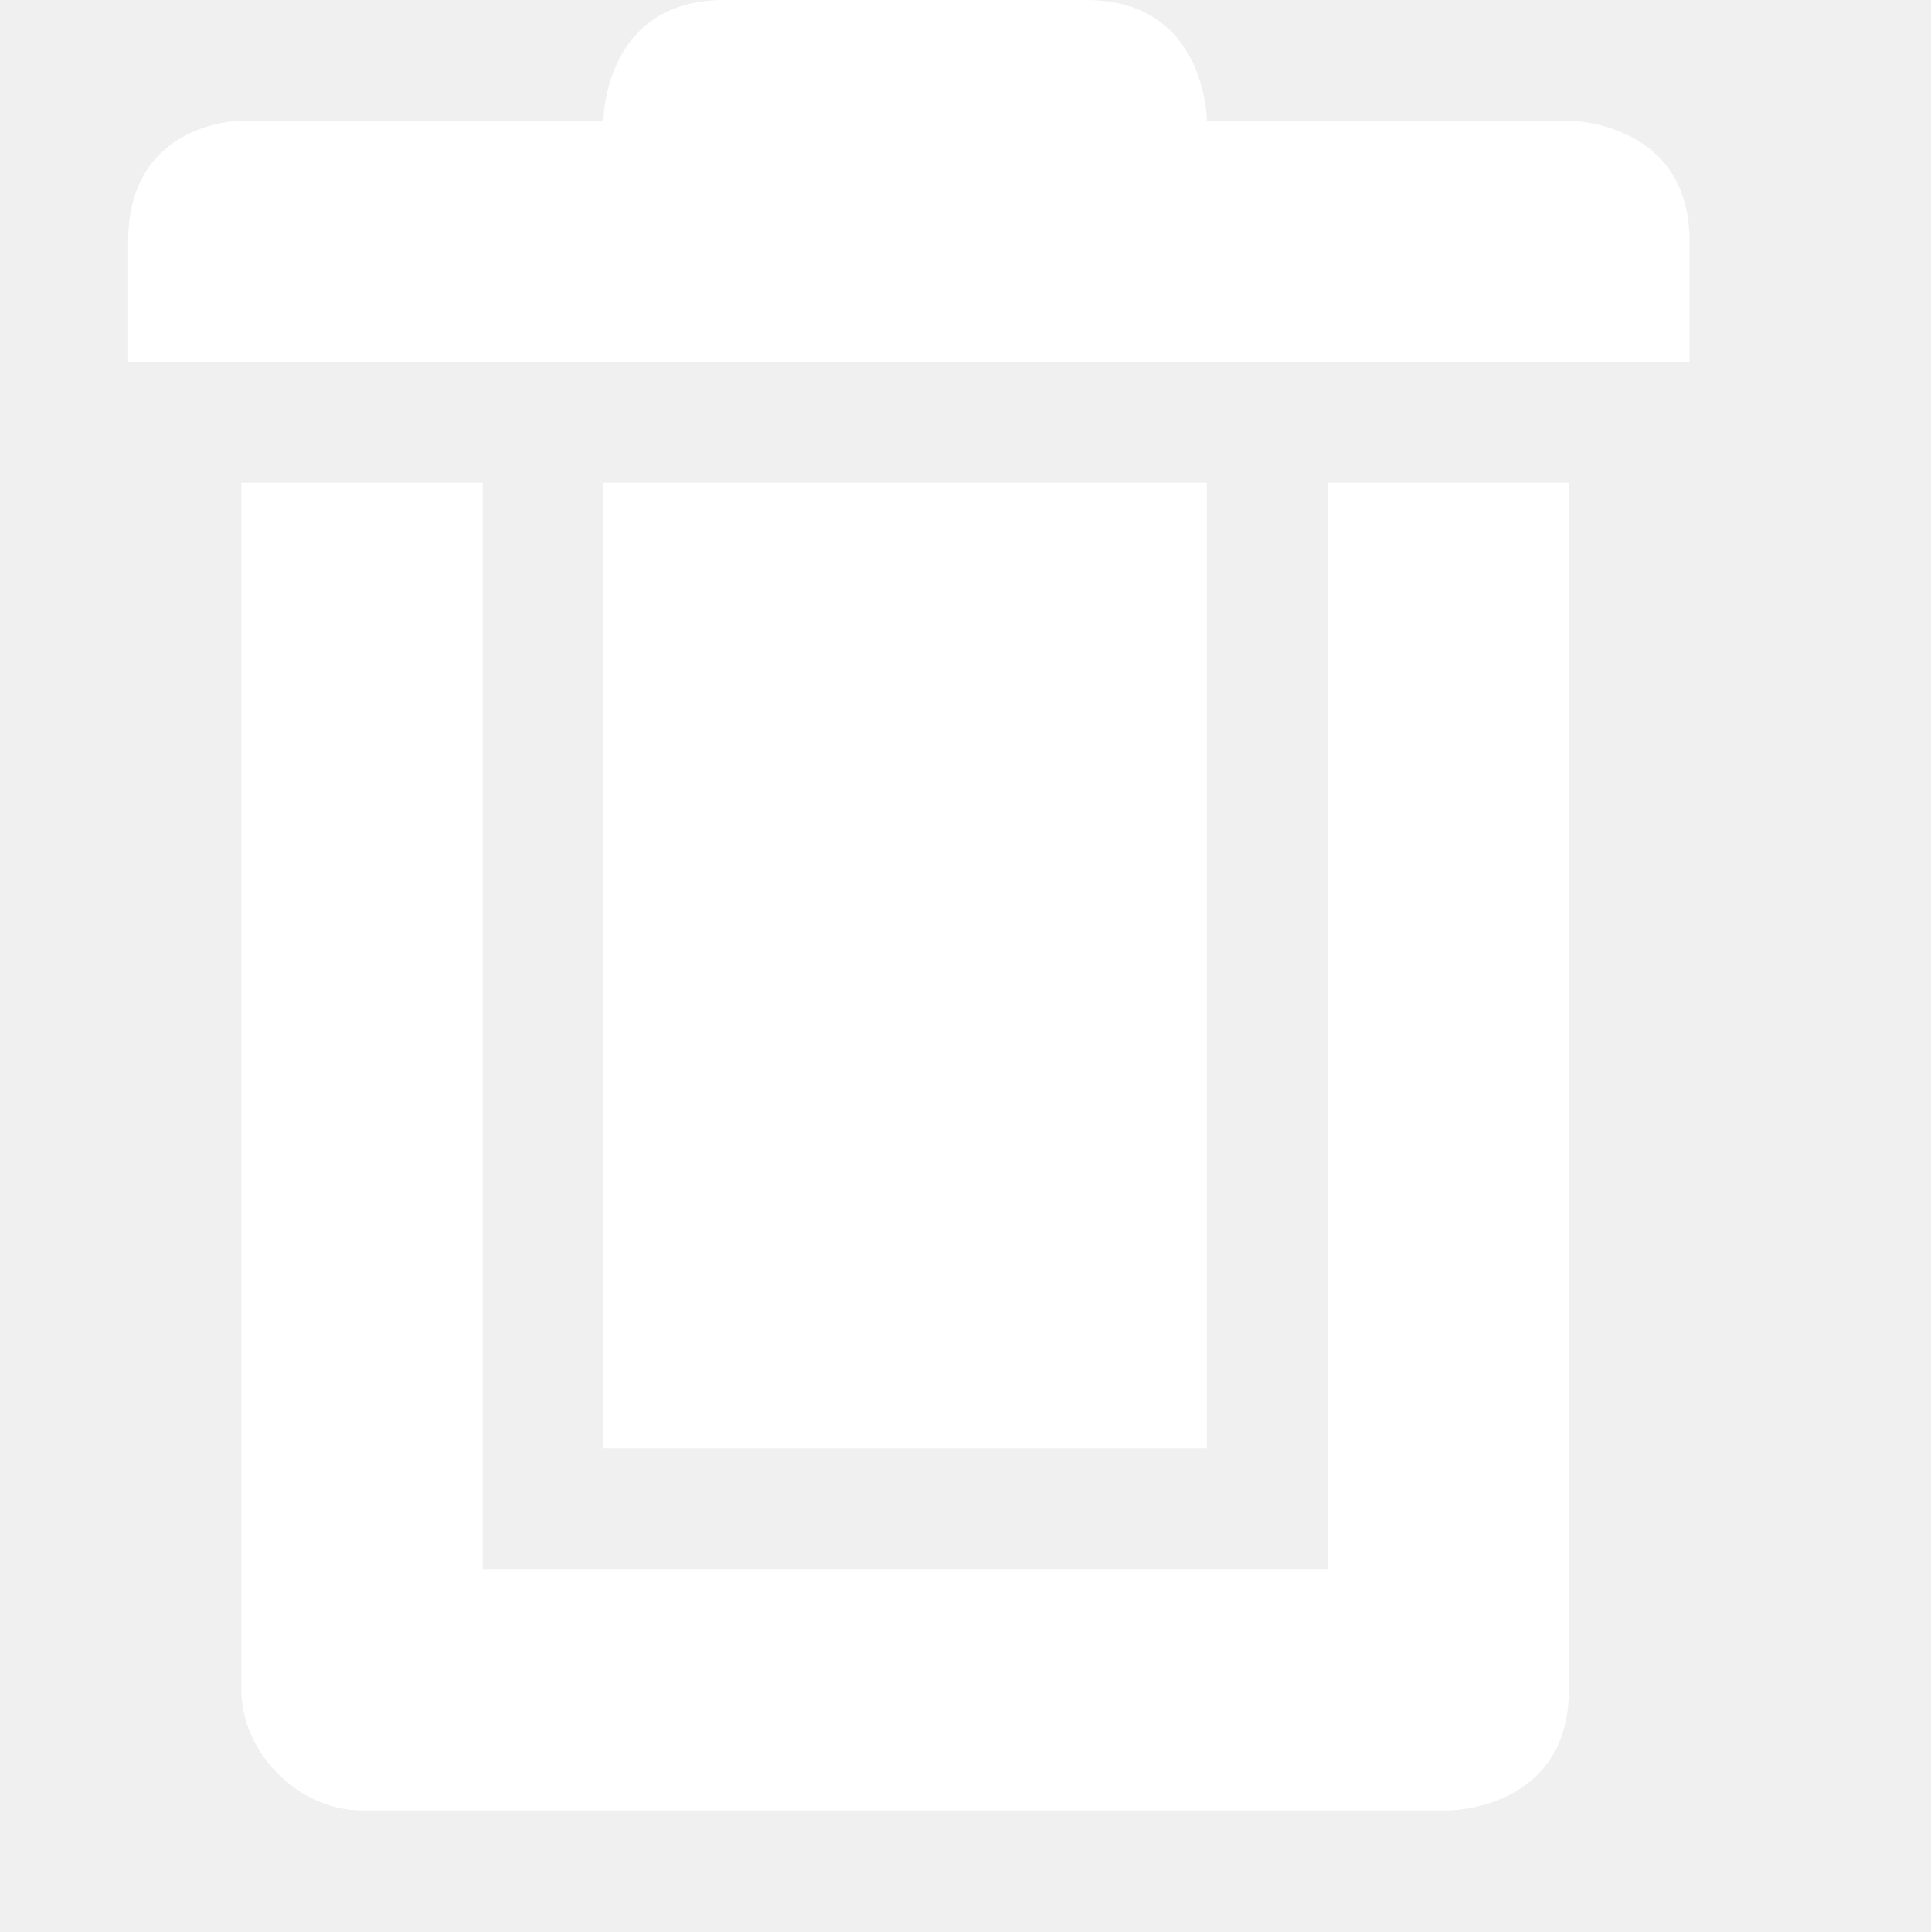
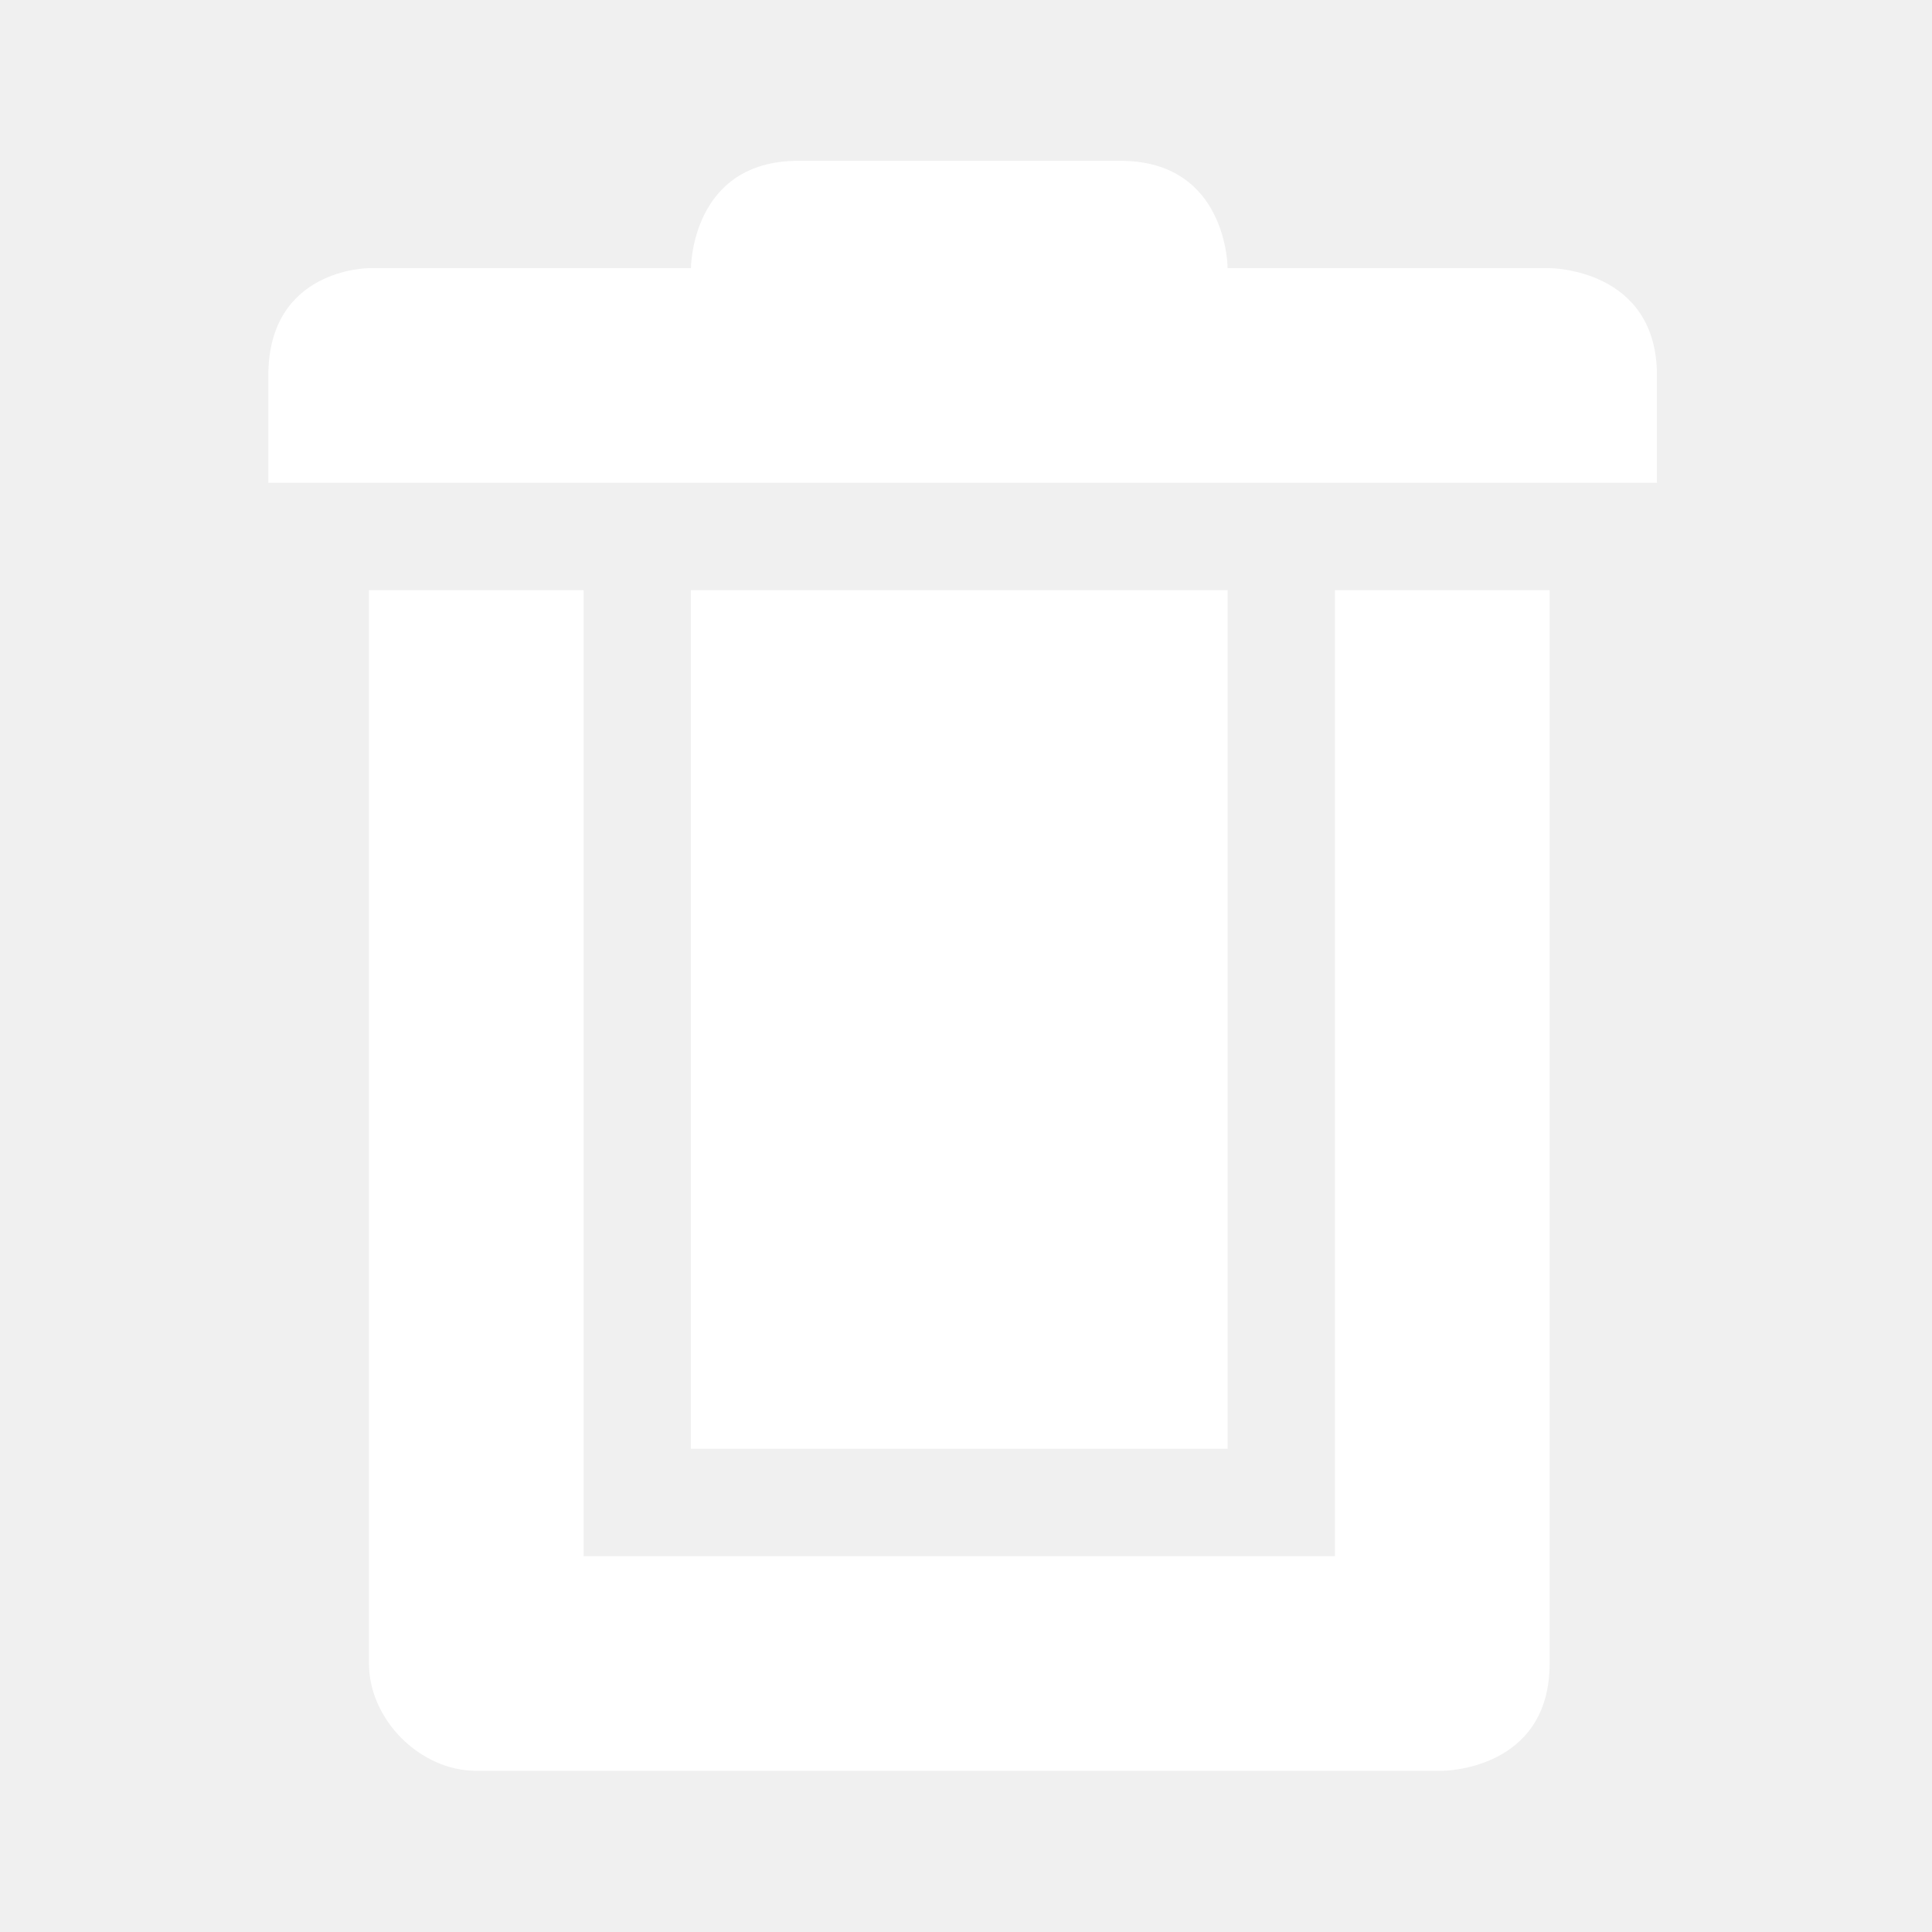
- <svg xmlns="http://www.w3.org/2000/svg" xmlns:ns1="http://www.openswatchbook.org/uri/2009/osb" height="16.007" id="svg7384" style="enable-background:new" version="1.1" width="16">
+ <svg xmlns="http://www.w3.org/2000/svg" xmlns:ns1="http://www.openswatchbook.org/uri/2009/osb" height="72" id="svg7384" style="enable-background:new" version="1.1" width="72">
  <defs id="defs7386">
    <linearGradient id="linearGradient5606" ns1:paint="solid">
      <stop id="stop5608" offset="0" style="stop-color:#000000;stop-opacity:1;" />
    </linearGradient>
    <filter color-interpolation-filters="sRGB" id="filter7554">
      <feBlend id="feBlend7556" in2="BackgroundImage" mode="darken" />
    </filter>
  </defs>
-   <g id="layer9" style="display:inline" transform="translate(-681.0002,364)" />
-   <g id="layer10" style="display:inline;filter:url(#filter7554)" transform="translate(-681.0002,364)" />
-   <g id="layer1" style="display:inline" transform="translate(-440,-253)">
-     <path d="m 442,257 0,10 c 5e-5,0.524 0.476,1 1,1 l 8,0 1,0 c 0,0 1,0 1,-1 l 0,-8 0,-2 -2,0 0,8 0,1 -0.969,0 -2.031,0 -0.969,0 -2.031,0 -1,0 0,-1 0,-8 z" id="path8523" style="font-size:medium;font-style:normal;font-variant:normal;font-weight:normal;font-stretch:normal;text-indent:0;text-align:start;text-decoration:none;line-height:normal;letter-spacing:normal;word-spacing:normal;text-transform:none;direction:ltr;block-progression:tb;writing-mode:lr-tb;text-anchor:start;baseline-shift:baseline;color:#000000;fill:#ffffff;fill-opacity:1;stroke:none;stroke-width:2;marker:none;visibility:visible;display:inline;overflow:visible;enable-background:accumulate;font-family:Sans;-inkscape-font-specification:Sans" />
-     <path d="m 441.062,255 0,1 12.938,0 0,-1 c 0,-1 -1,-1 -1,-1 l -3,0 c 0,0 0,-1 -1,-1 l -3,0 c -1,0 -1,1 -1,1 l -3,0 c 0,0 -0.938,0 -0.938,1 z" id="path8525" style="font-size:medium;font-style:normal;font-variant:normal;font-weight:normal;font-stretch:normal;text-indent:0;text-align:start;text-decoration:none;line-height:normal;letter-spacing:normal;word-spacing:normal;text-transform:none;direction:ltr;block-progression:tb;writing-mode:lr-tb;text-anchor:start;baseline-shift:baseline;color:#000000;fill:#ffffff;fill-opacity:1;stroke:none;stroke-width:2;marker:none;visibility:visible;display:inline;overflow:visible;enable-background:accumulate;font-family:Sans;-inkscape-font-specification:Sans" />
-     <path d="m 445,265 5,0 0,-8 -5,0 z" id="path6047" style="font-size:medium;font-style:normal;font-variant:normal;font-weight:normal;font-stretch:normal;text-indent:0;text-align:start;text-decoration:none;line-height:normal;letter-spacing:normal;word-spacing:normal;text-transform:none;direction:ltr;block-progression:tb;writing-mode:lr-tb;text-anchor:start;baseline-shift:baseline;color:#000000;fill:#ffffff;fill-opacity:1;stroke:none;stroke-width:2;marker:none;visibility:visible;display:inline;overflow:visible;enable-background:accumulate;font-family:Sans;-inkscape-font-specification:Sans" />
+   <g id="layer9" style="display:inline" transform="translate(-681.0002,419.993)" />
+   <g id="layer10" style="display:inline;filter:url(#filter7554)" transform="translate(-681.0002,419.993)" />
+   <g id="layer1" style="display:inline" transform="translate(-440,-197.007)">
+     <path style="font-size:medium;font-style:normal;font-variant:normal;font-weight:normal;font-stretch:normal;text-indent:0;text-align:start;text-decoration:none;line-height:normal;letter-spacing:normal;word-spacing:normal;text-transform:none;direction:ltr;block-progression:tb;writing-mode:lr-tb;text-anchor:start;baseline-shift:baseline;color:#000000;fill:#ffffff;fill-opacity:1;stroke:none;stroke-width:2;marker:none;visibility:visible;display:inline;overflow:visible;enable-background:accumulate;font-family:Sans;-inkscape-font-specification:Sans" d="m 469.75,203 c -4,0 -4,4 -4,4 l -12,0 c 0,0 -3.75,0 -3.75,4 l 0,4 51.75,0 0,-4 c 0,-4 -4,-4 -4,-4 l -12,0 c 0,0 0,-4 -4,-4 l -12,0 z m -16,16 0,40 c 2e-4,2.094 1.906,4 4,4 l 32,0 4,0 c 0,0 4,0 4,-4 l 0,-32 0,-8 -8,0 0,32 0,4 -3.875,0 -8.125,0 -3.875,0 -8.125,0 -4,0 0,-4 0,-32 -8,0 z m 12,0 0,32 20,0 0,-32 -20,0 z" id="path8523" />
  </g>
-   <g id="layer14" style="display:inline" transform="translate(-681.0002,364)" />
-   <g id="layer15" style="display:inline" transform="translate(-681.0002,364)" />
-   <g id="g71291" style="display:inline" transform="translate(-681.0002,364)" />
-   <g id="layer2" style="display:inline" transform="translate(-440,-103)" />
-   <g id="g6058" style="display:inline" transform="translate(-440,-103)" />
-   <g id="layer12" style="display:inline" transform="translate(-681.0002,364)" />
+   <g id="layer14" style="display:inline" transform="translate(-681.0002,419.993)" />
+   <g id="layer15" style="display:inline" transform="translate(-681.0002,419.993)" />
+   <g id="g71291" style="display:inline" transform="translate(-681.0002,419.993)" />
+   <g id="layer2" style="display:inline" transform="translate(-440,-47.007)" />
+   <g id="g6058" style="display:inline" transform="translate(-440,-47.007)" />
+   <g id="layer12" style="display:inline" transform="translate(-681.0002,419.993)" />
</svg>
